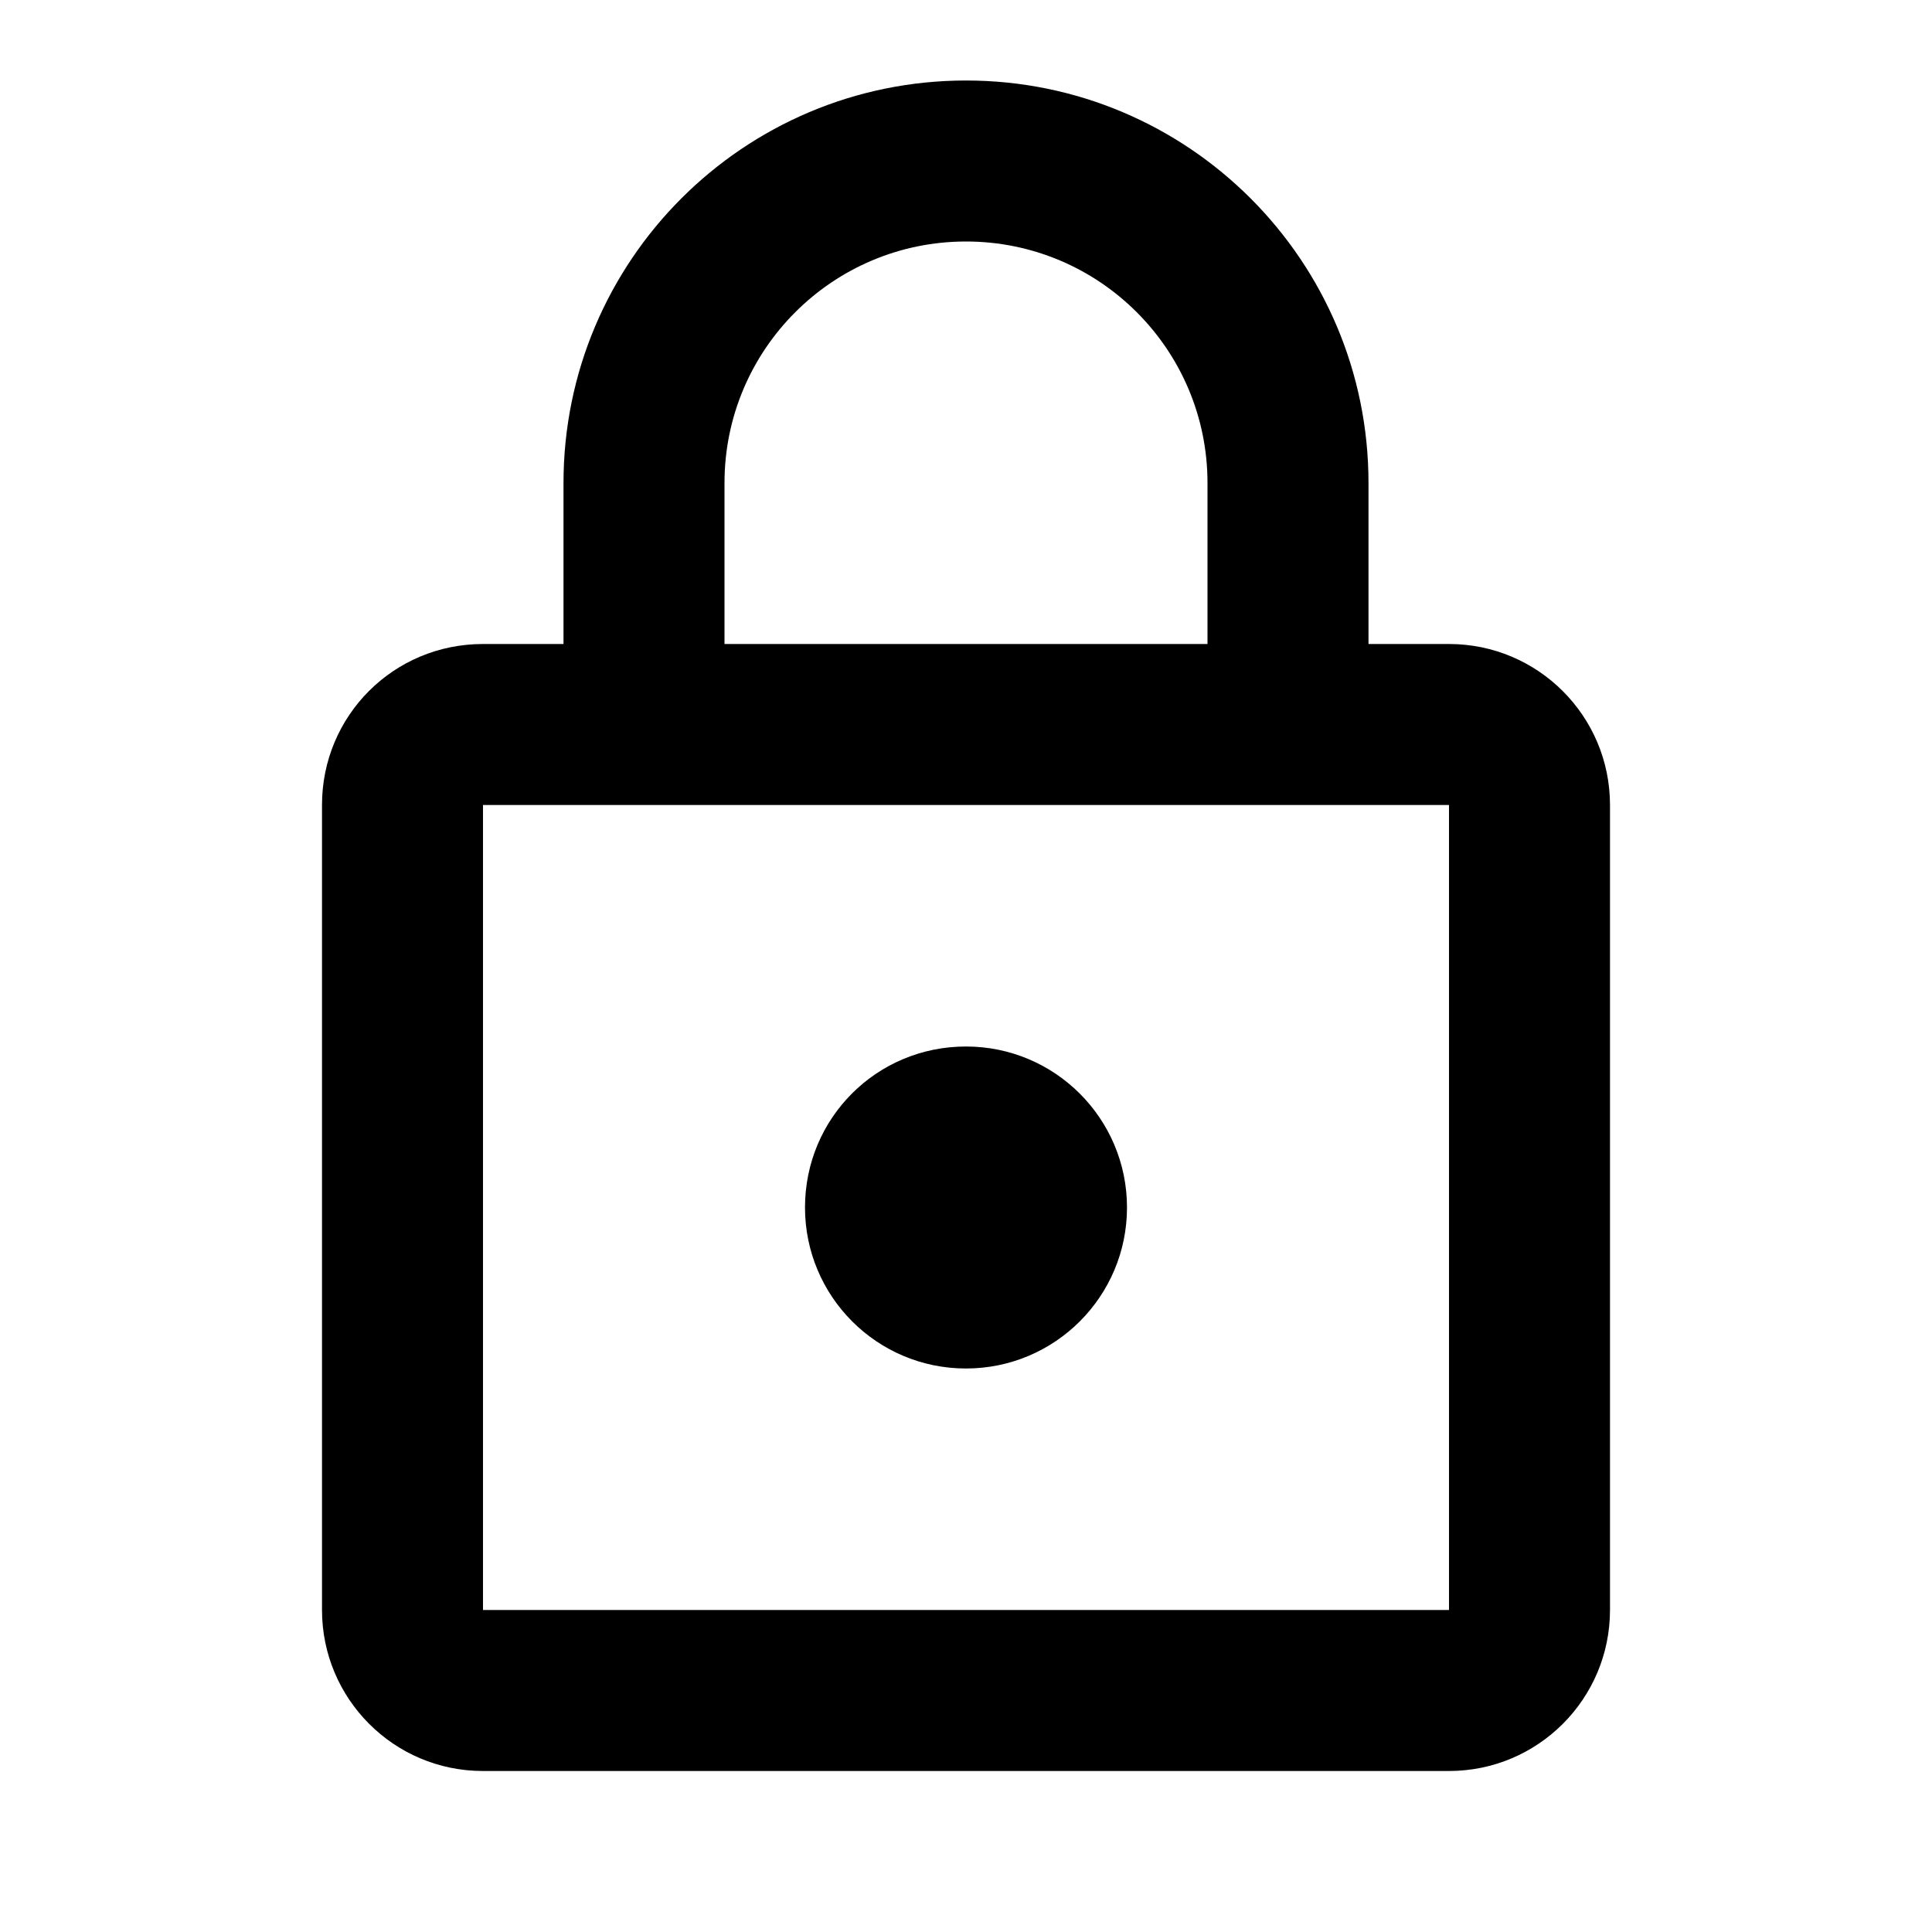
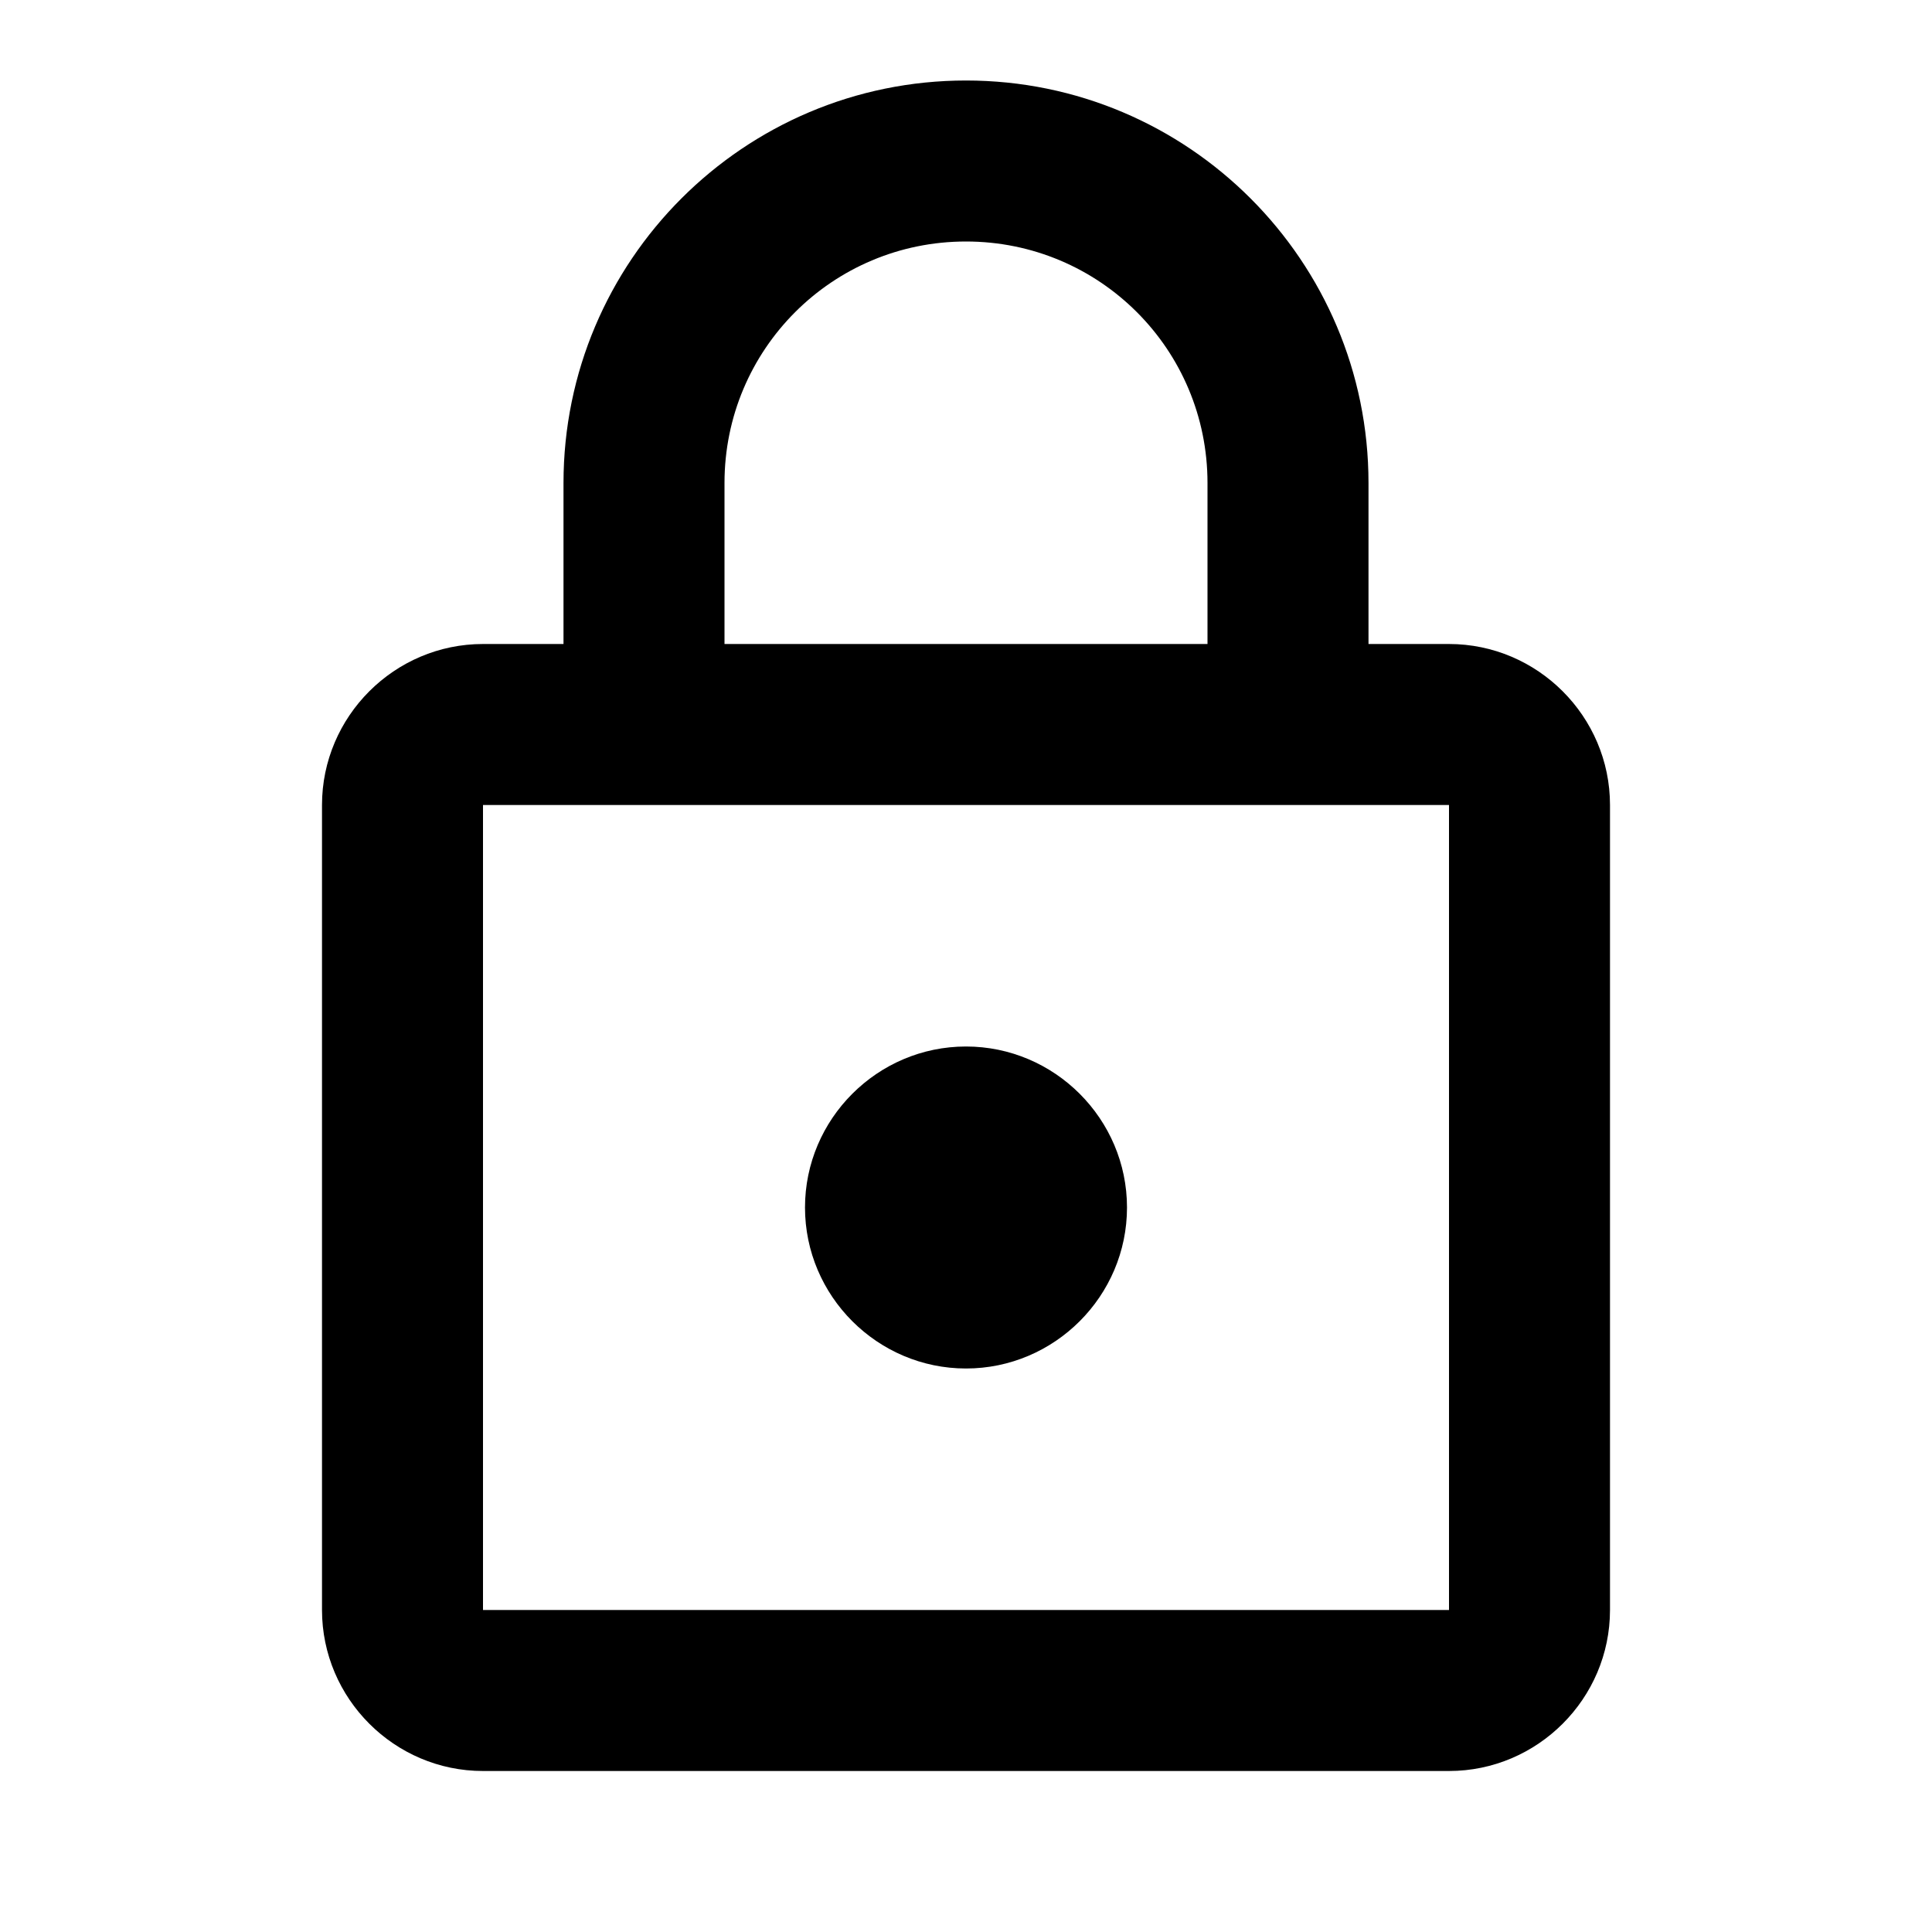
- <svg xmlns="http://www.w3.org/2000/svg" version="1.1" width="24" height="24" viewBox="0 0 24 24">
-   <path d="M12,17C10.89,17 10,16.1 10,15C10,13.89 10.89,13 12,13A2,2 0 0,1 14,15A2,2 0 0,1 12,17M18,20V10H6V20H18M18,8A2,2 0 0,1 20,10V20A2,2 0 0,1 18,22H6C4.89,22 4,21.1 4,20V10C4,8.89 4.89,8 6,8H7V6A5,5 0 0,1 12,1A5,5 0 0,1 17,6V8H18M12,3A3,3 0 0,0 9,6V8H15V6A3,3 0 0,0 12,3Z" />
+ <svg xmlns="http://www.w3.org/2000/svg" height="24" viewBox="0 0 24 24" width="24">
+   <g fill="none">
+     <path d="M0 0h24v24H0V0z" />
+     <path d="M0 0h24v24H0V0z" opacity=".87" />
+   </g>
+   <path d="M18 8h-1V6c0-2.76-2.24-5-5-5S7 3.24 7 6v2H6c-1.1 0-2 .9-2 2v10c0 1.1.9 2 2 2h12c1.1 0 2-.9 2-2V10c0-1.1-.9-2-2-2zM9 6c0-1.66 1.34-3 3-3s3 1.34 3 3v2H9V6zm9 14H6V10h12v10zm-6-3c1.1 0 2-.9 2-2s-.9-2-2-2-2 .9-2 2 .9 2 2 2z" />
</svg>
